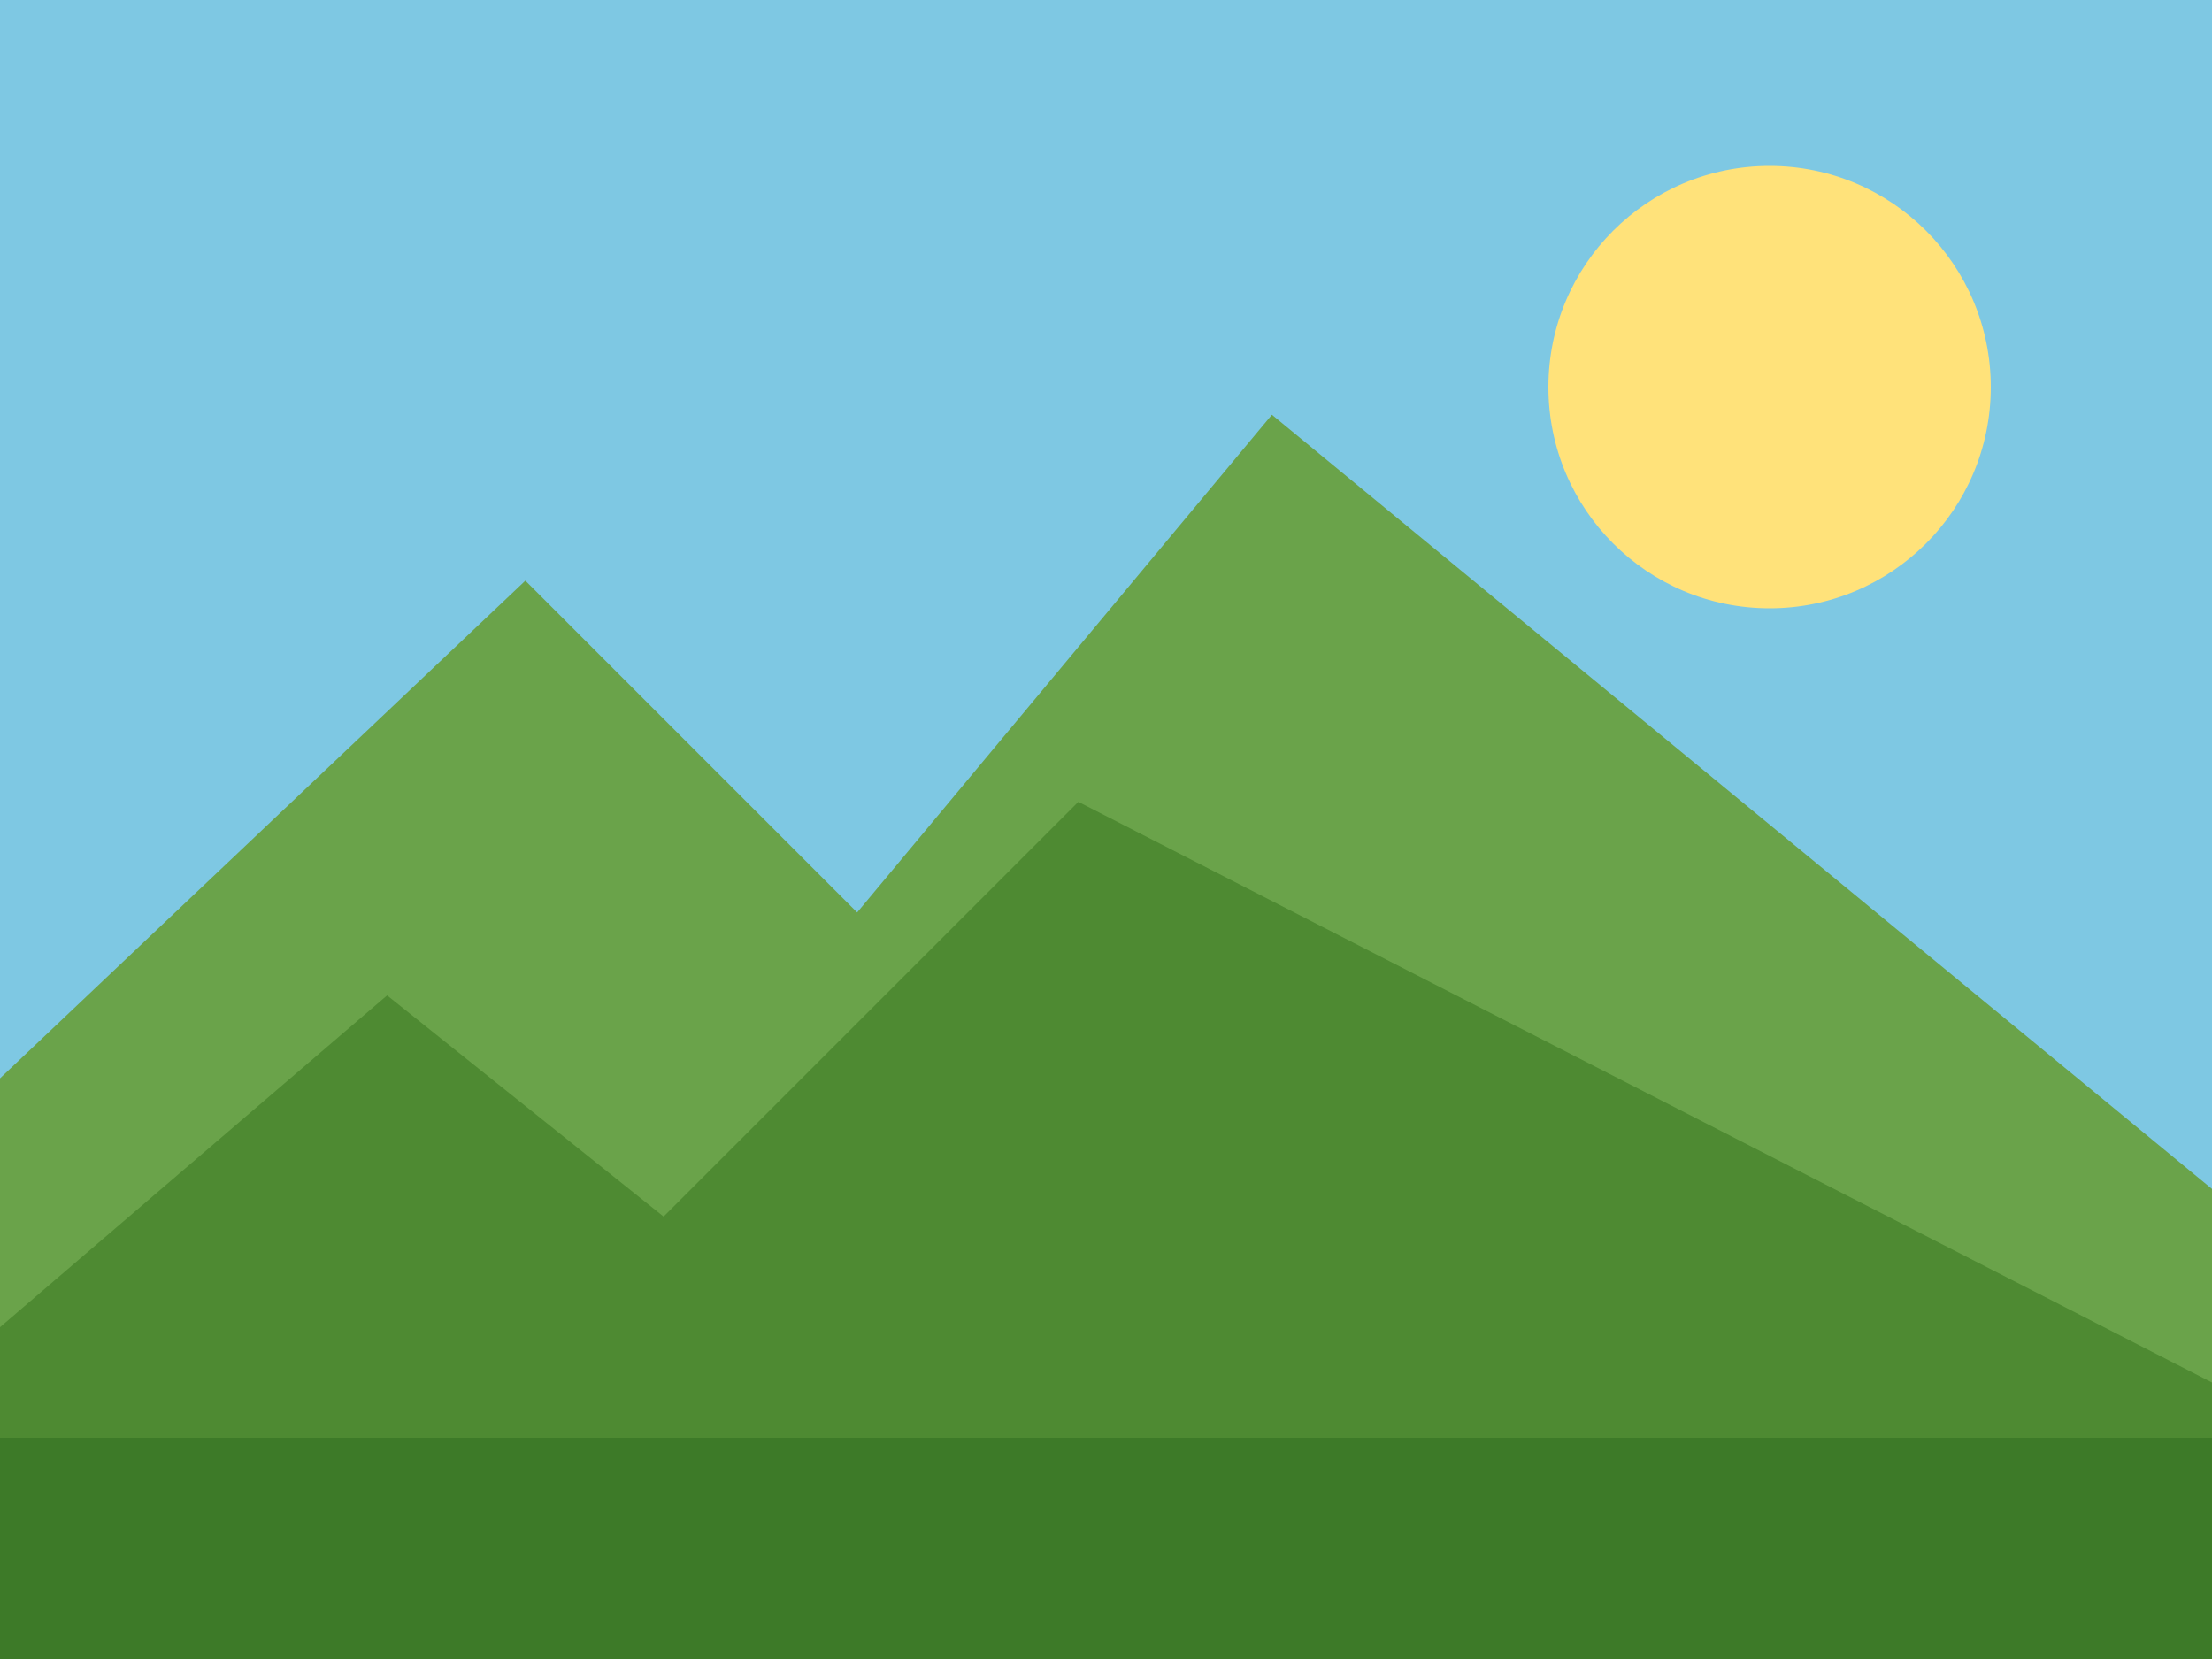
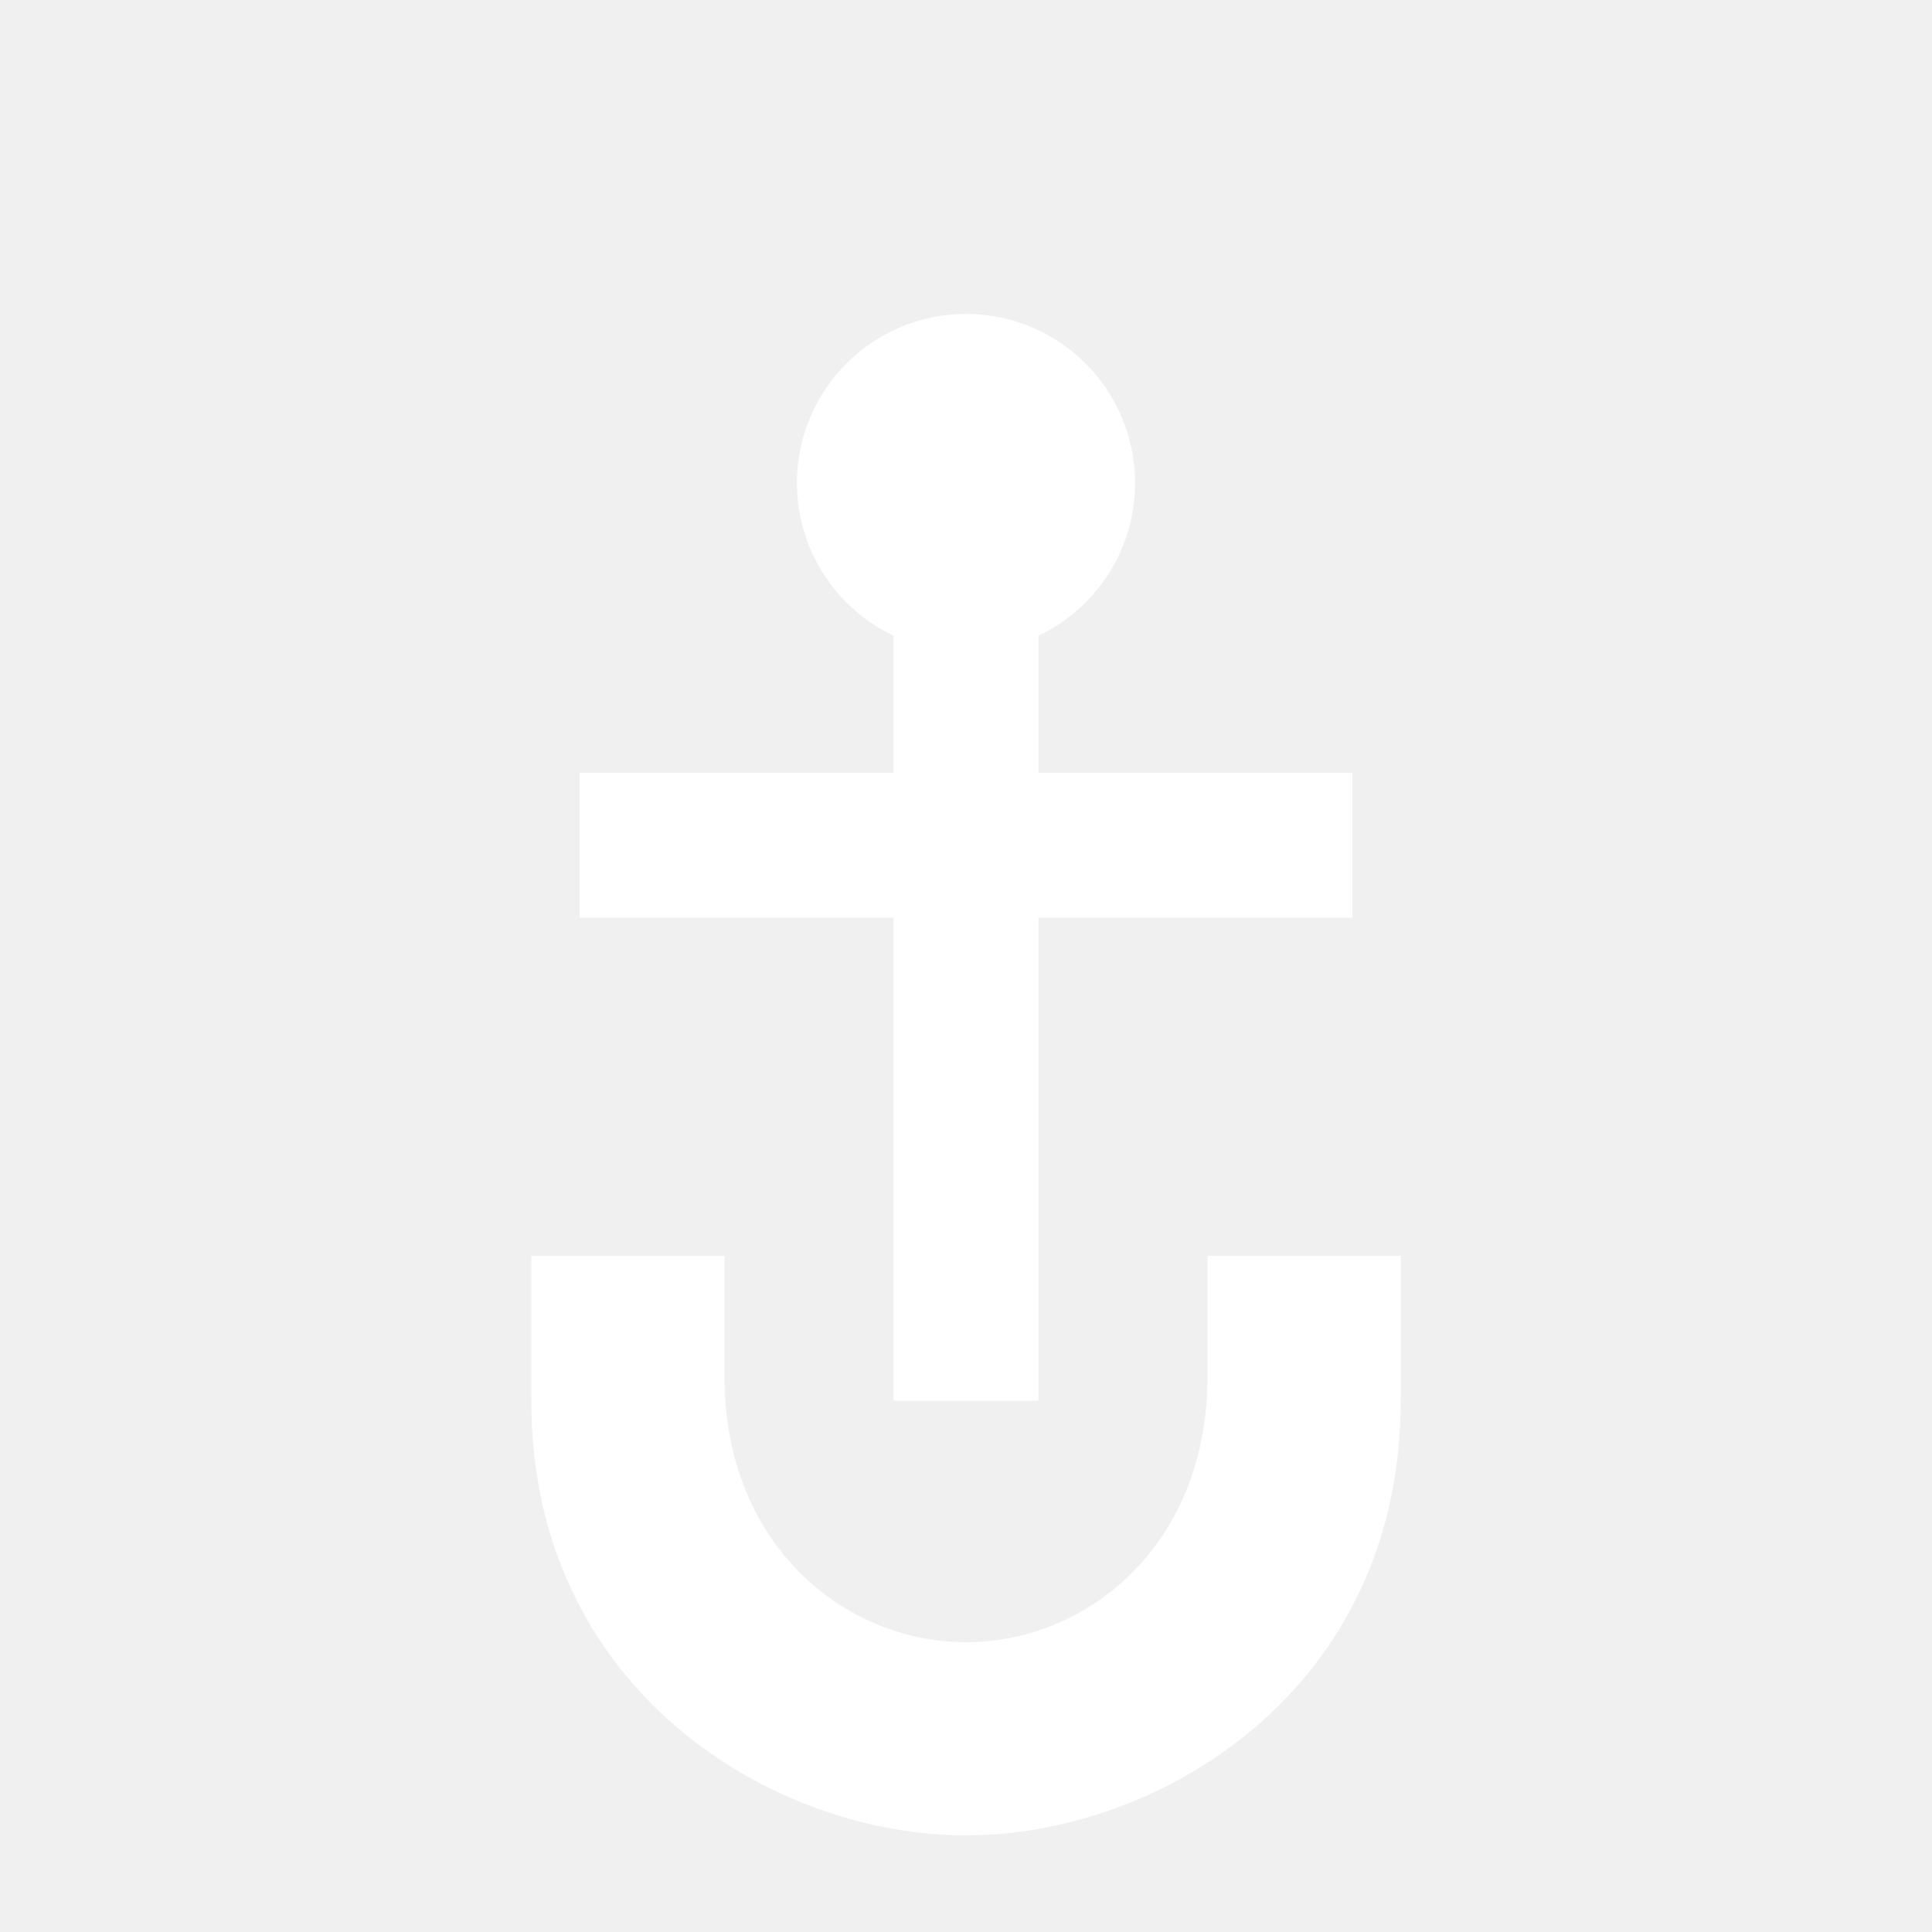
- <svg xmlns="http://www.w3.org/2000/svg" viewBox="0 0 160 120" width="160" height="120">
-   <rect width="160" height="120" fill="#7ec8e3" />
-   <circle cx="128" cy="28" r="16" fill="#ffe27a" />
-   <path d="M0 78 L38 42 L62 66 L92 30 L160 86 L160 120 L0 120 Z" fill="#6aa34a" />
-   <path d="M0 96 L28 72 L48 88 L78 58 L160 100 L160 120 L0 120 Z" fill="#4e8a32" />
-   <rect y="104" width="160" height="16" fill="#3d7a28" />
+ <svg xmlns="http://www.w3.org/2000/svg" width="80" height="80" viewBox="0 0 80 80">
+   <circle cx="40" cy="20" r="7" fill="#fff" />
+   <rect x="37" y="26" width="6" height="32" fill="#fff" />
+   <rect x="24" y="32" width="32" height="6" fill="#fff" />
+   <path d="M22 52 v6 c0 12 10 18 18 18 s18-6 18-18 v-6 h-8 v5 c0 7-5 11-10 11 s-10-4-10-11 v-5 z" fill="#fff" />
</svg>
